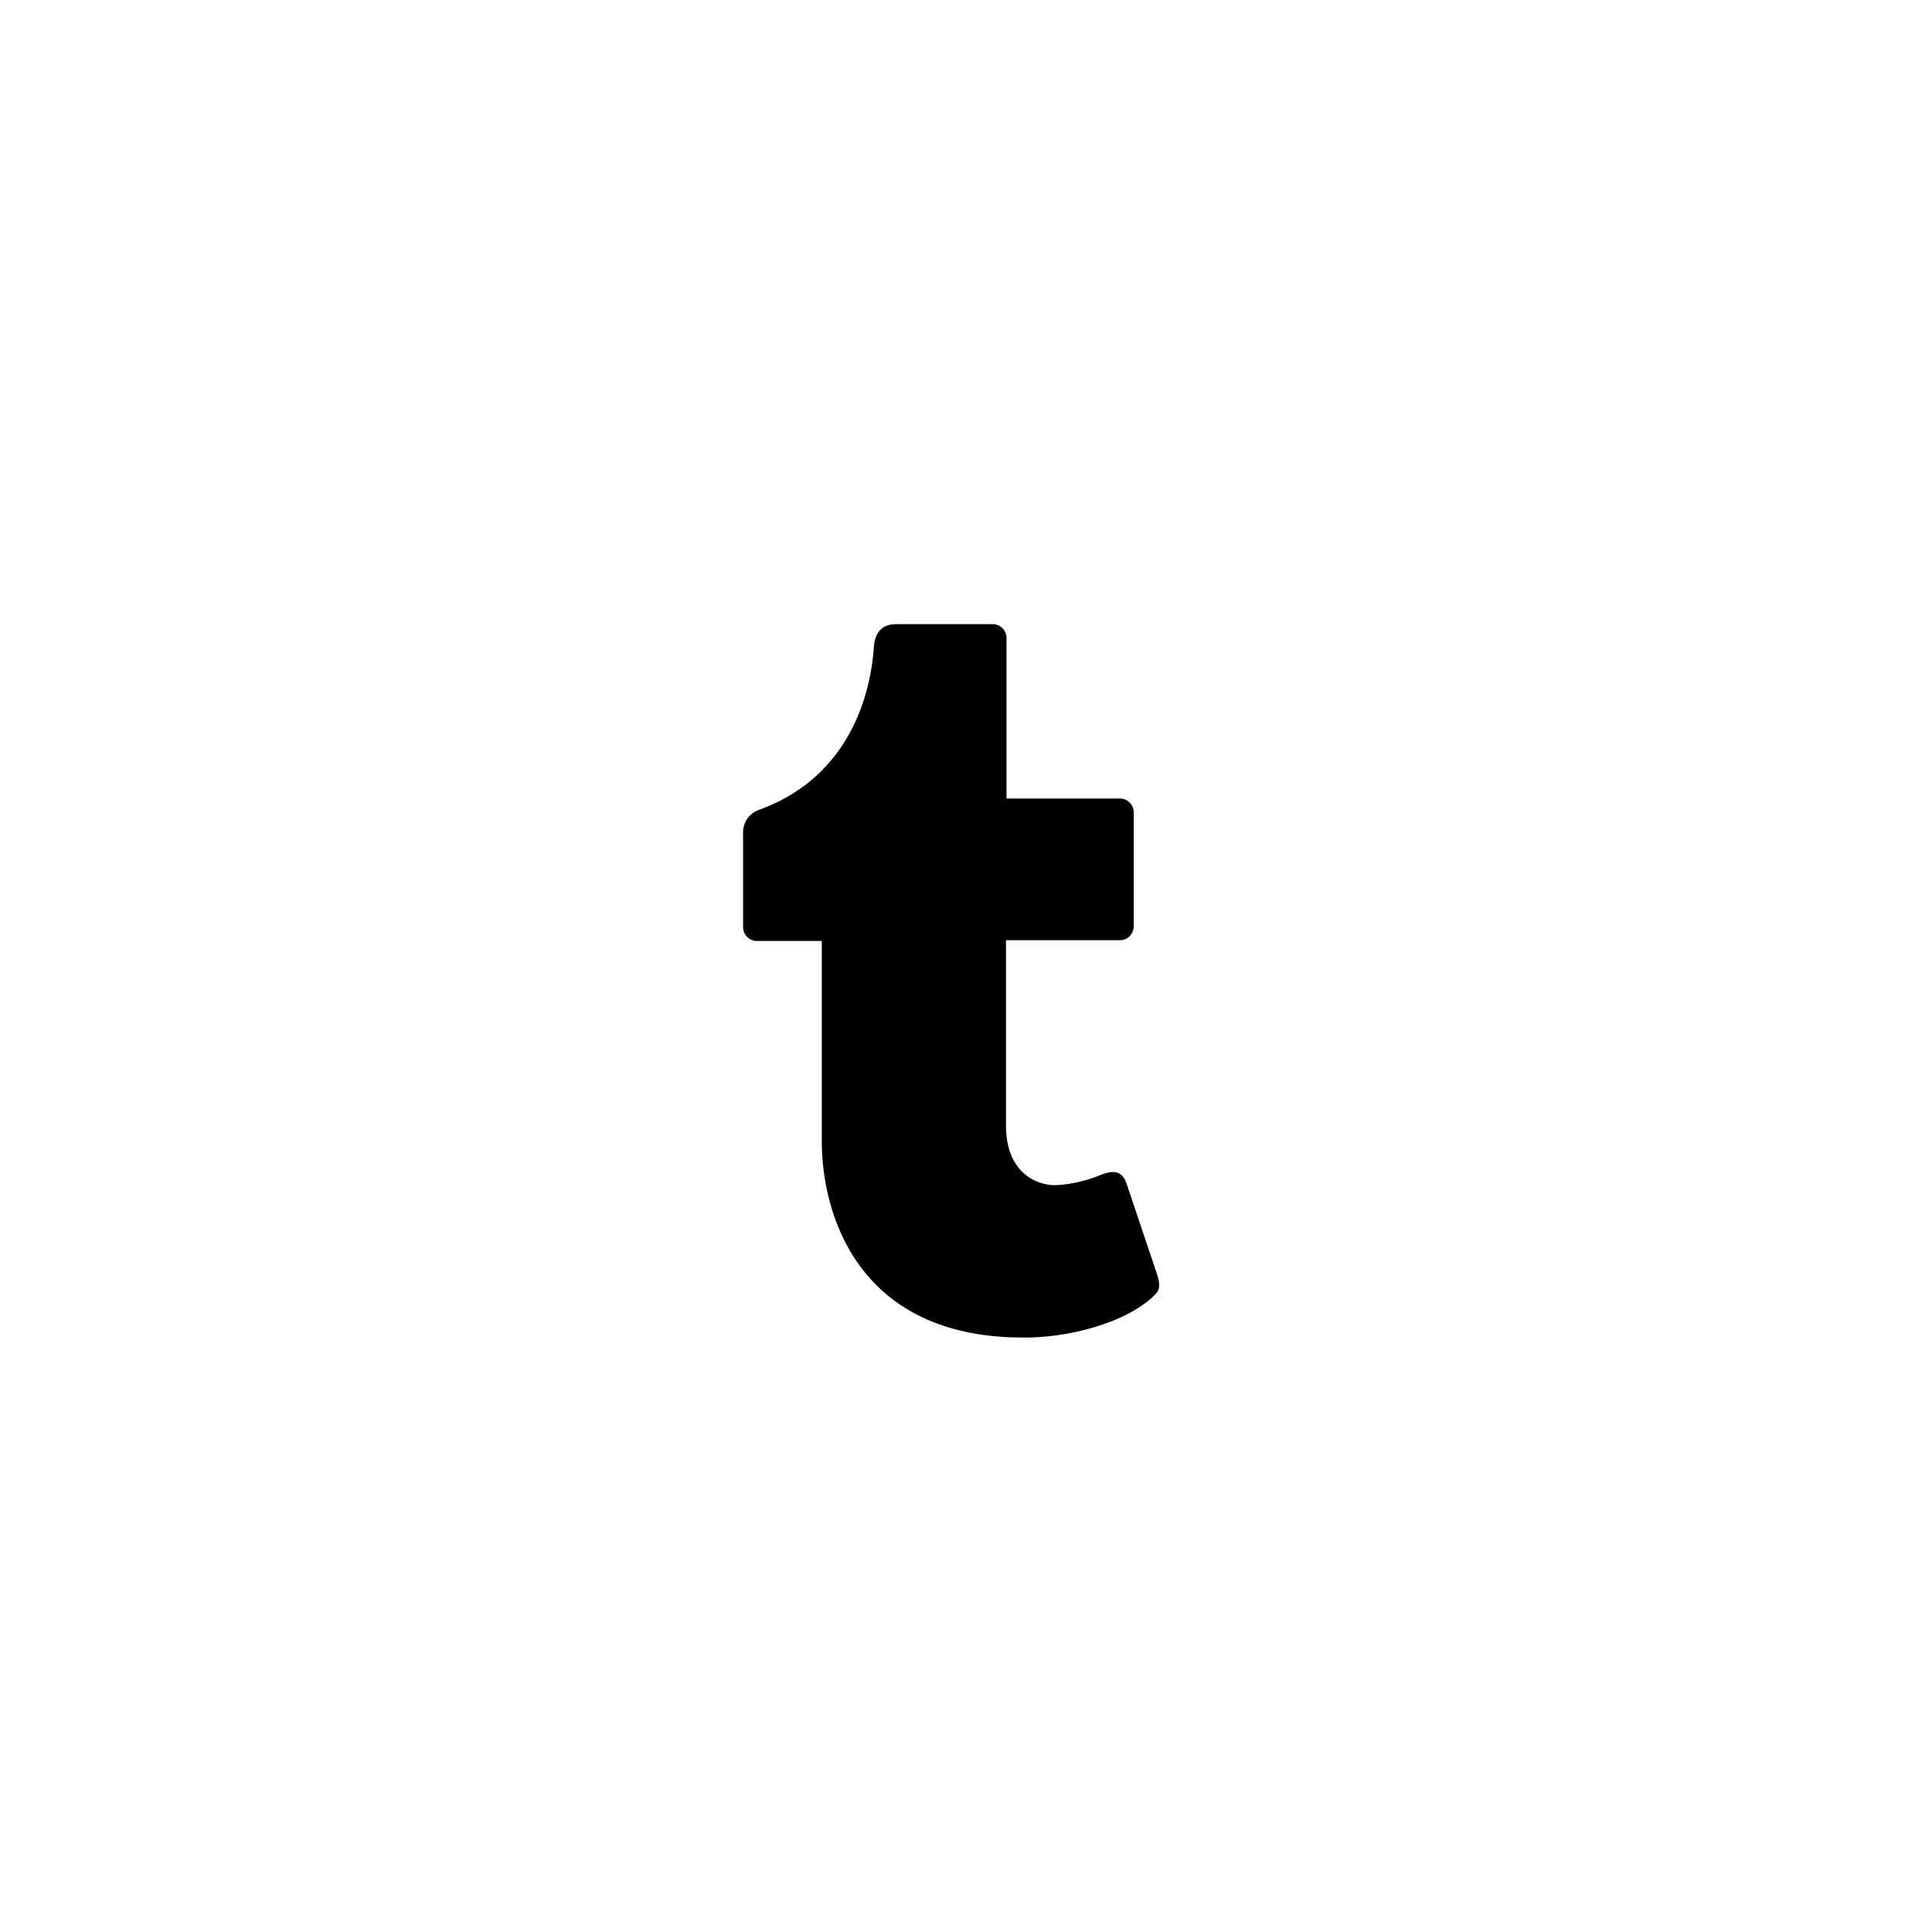
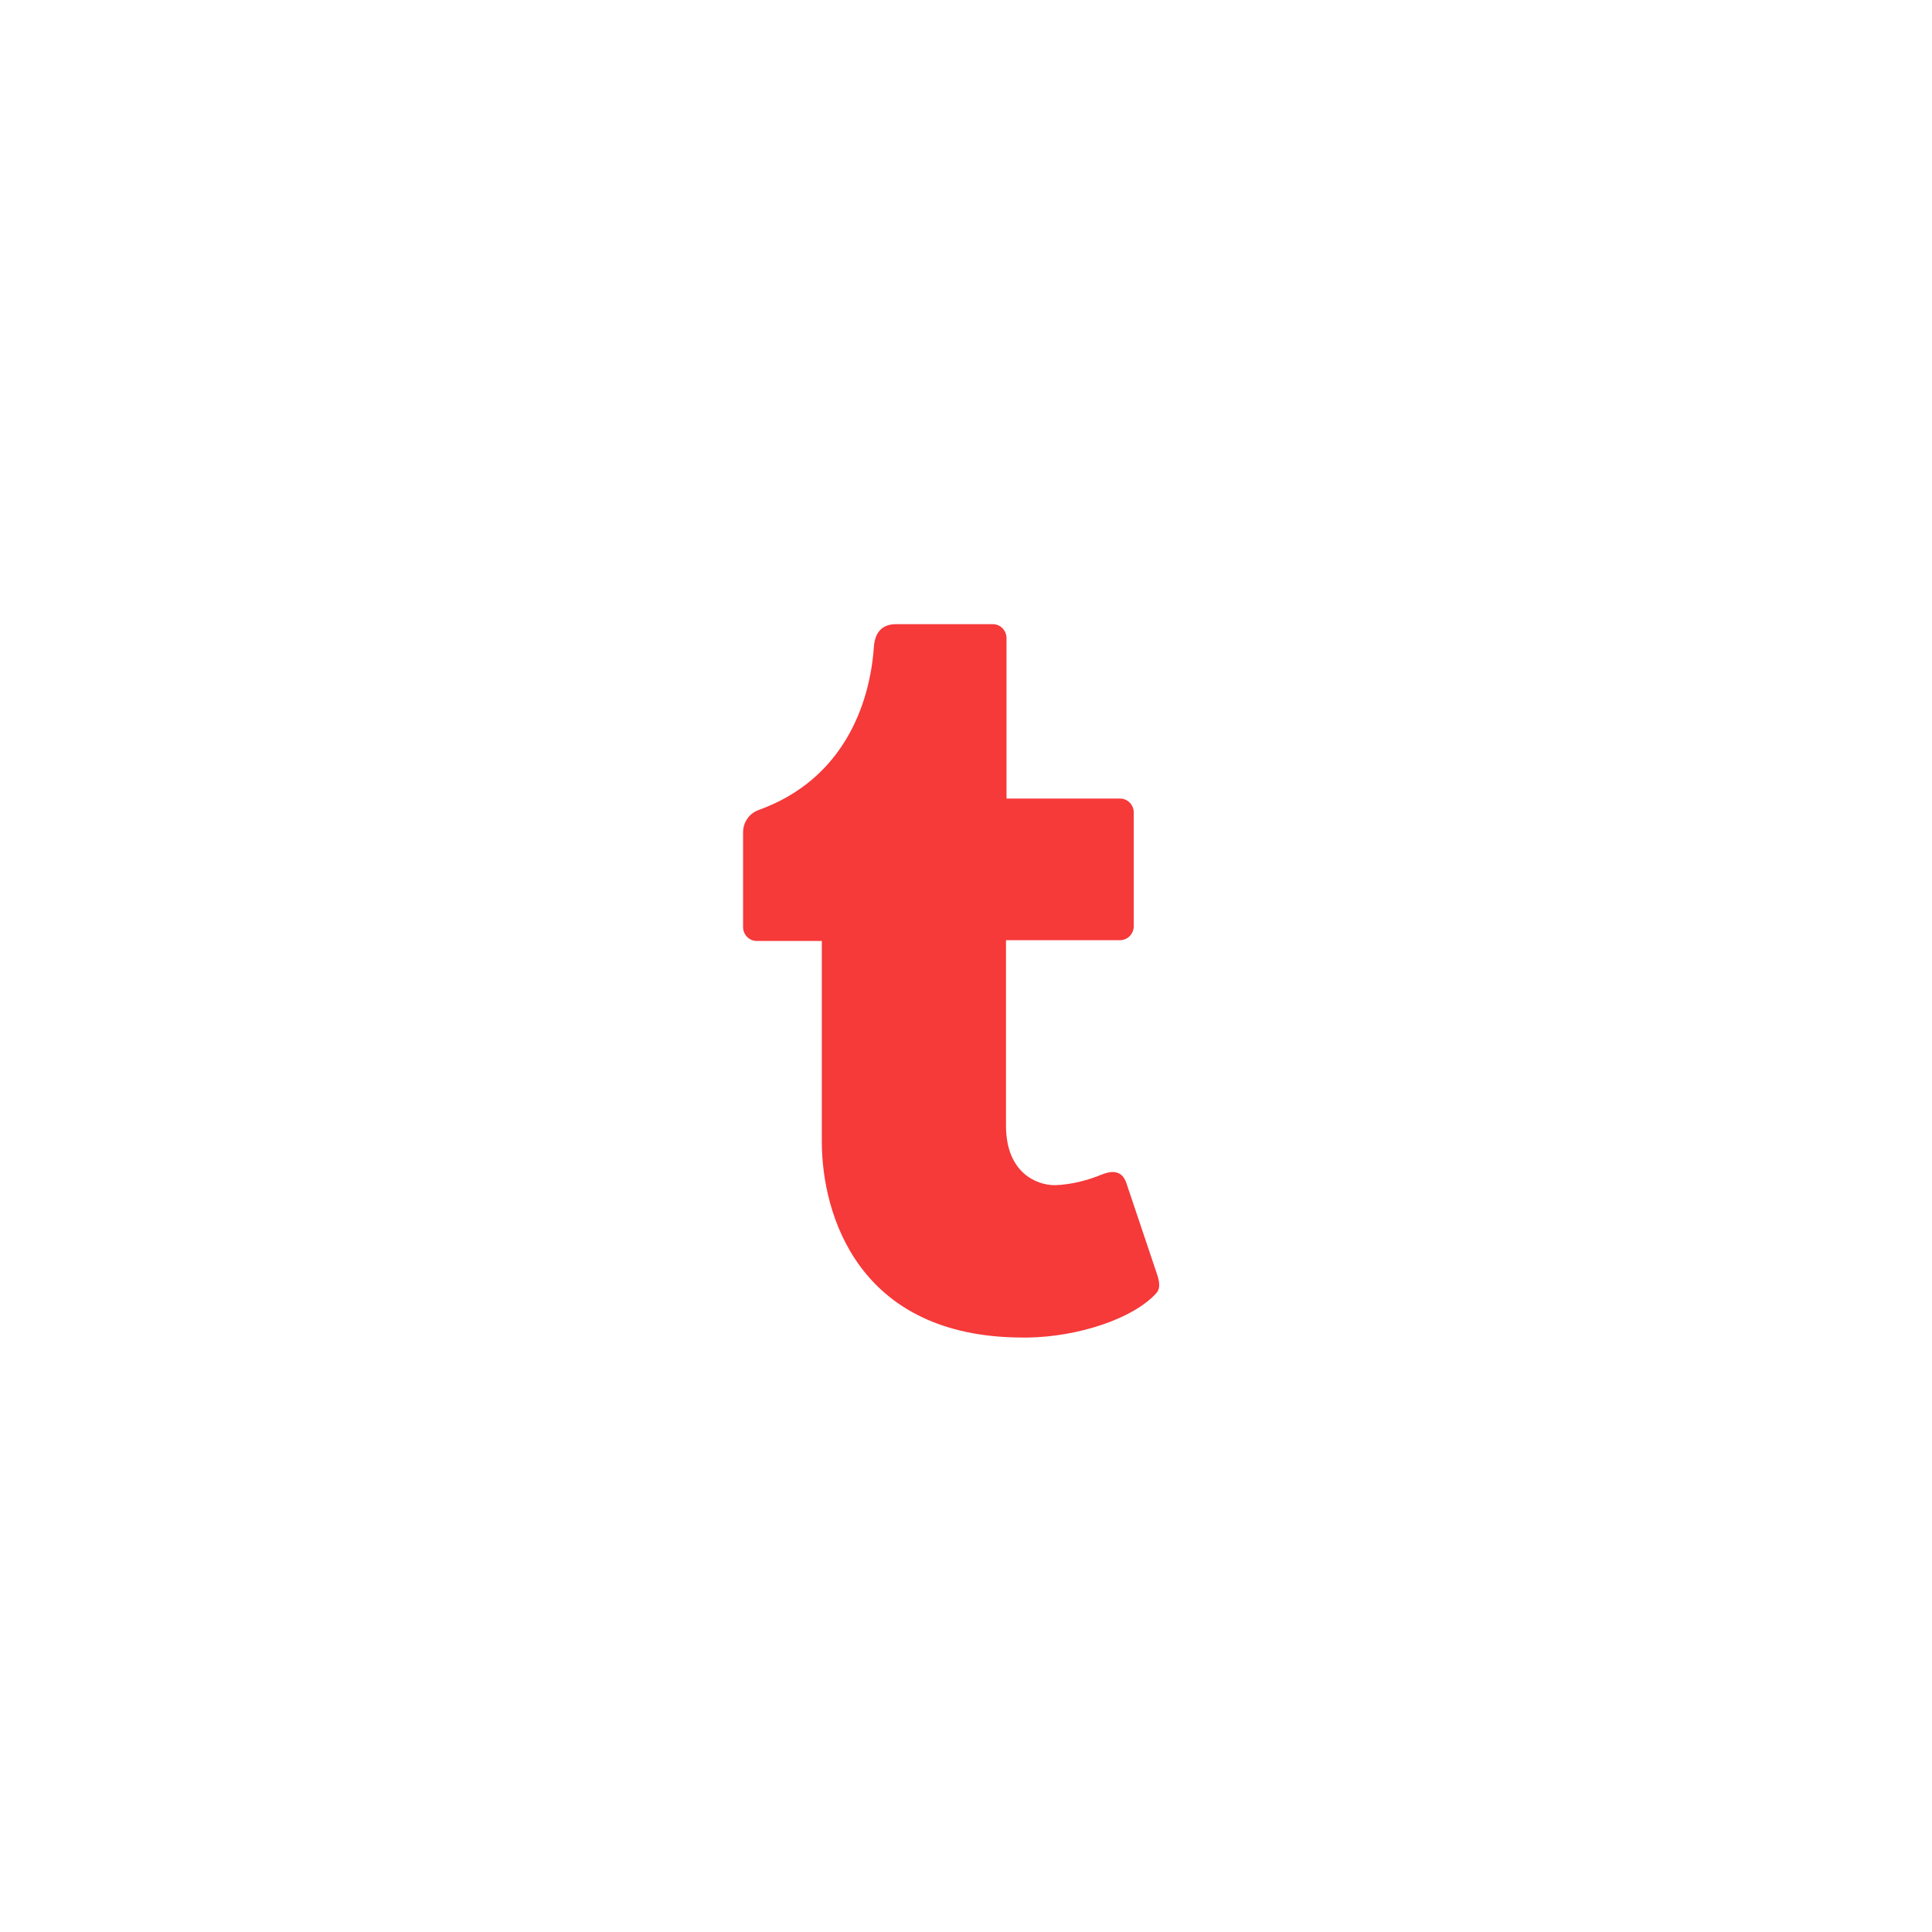
<svg xmlns="http://www.w3.org/2000/svg" width="130" height="130" viewBox="0 0 130 130">
-   <path fill="#000" fill-rule="nonzero" d="M77.792 87.032c-1.595 1.735-5.29 2.912-8.6 2.968h-.362c-11.118 0-13.532-8.325-13.532-13.185v-13.5h-4.38a.91.91 0 0 1-.649-.275.944.944 0 0 1-.269-.661v-6.376c0-.672.417-1.272 1.039-1.496 5.707-2.048 7.497-7.12 7.762-10.977.072-1.03.6-1.53 1.479-1.53h6.528c.507 0 .918.419.918.935v10.798h7.641c.507 0 .918.417.92.933v7.662a.944.944 0 0 1-.27.66.91.91 0 0 1-.65.274h-7.676v12.486c0 3.135 2.028 4 3.281 4 1.202-.029 2.385-.402 2.978-.645.44-.18.827-.299 1.173-.21.323.082.534.314.677.738l2.026 6.026c.164.483.306 1.006-.034 1.375z" />
+   <path fill="#f63939" fill-rule="nonzero" d="M77.792 87.032c-1.595 1.735-5.29 2.912-8.6 2.968h-.362c-11.118 0-13.532-8.325-13.532-13.185v-13.5h-4.38a.91.91 0 0 1-.649-.275.944.944 0 0 1-.269-.661v-6.376c0-.672.417-1.272 1.039-1.496 5.707-2.048 7.497-7.12 7.762-10.977.072-1.03.6-1.53 1.479-1.53h6.528c.507 0 .918.419.918.935v10.798h7.641c.507 0 .918.417.92.933v7.662a.944.944 0 0 1-.27.66.91.91 0 0 1-.65.274h-7.676v12.486c0 3.135 2.028 4 3.281 4 1.202-.029 2.385-.402 2.978-.645.44-.18.827-.299 1.173-.21.323.082.534.314.677.738l2.026 6.026c.164.483.306 1.006-.034 1.375z" />
</svg>
